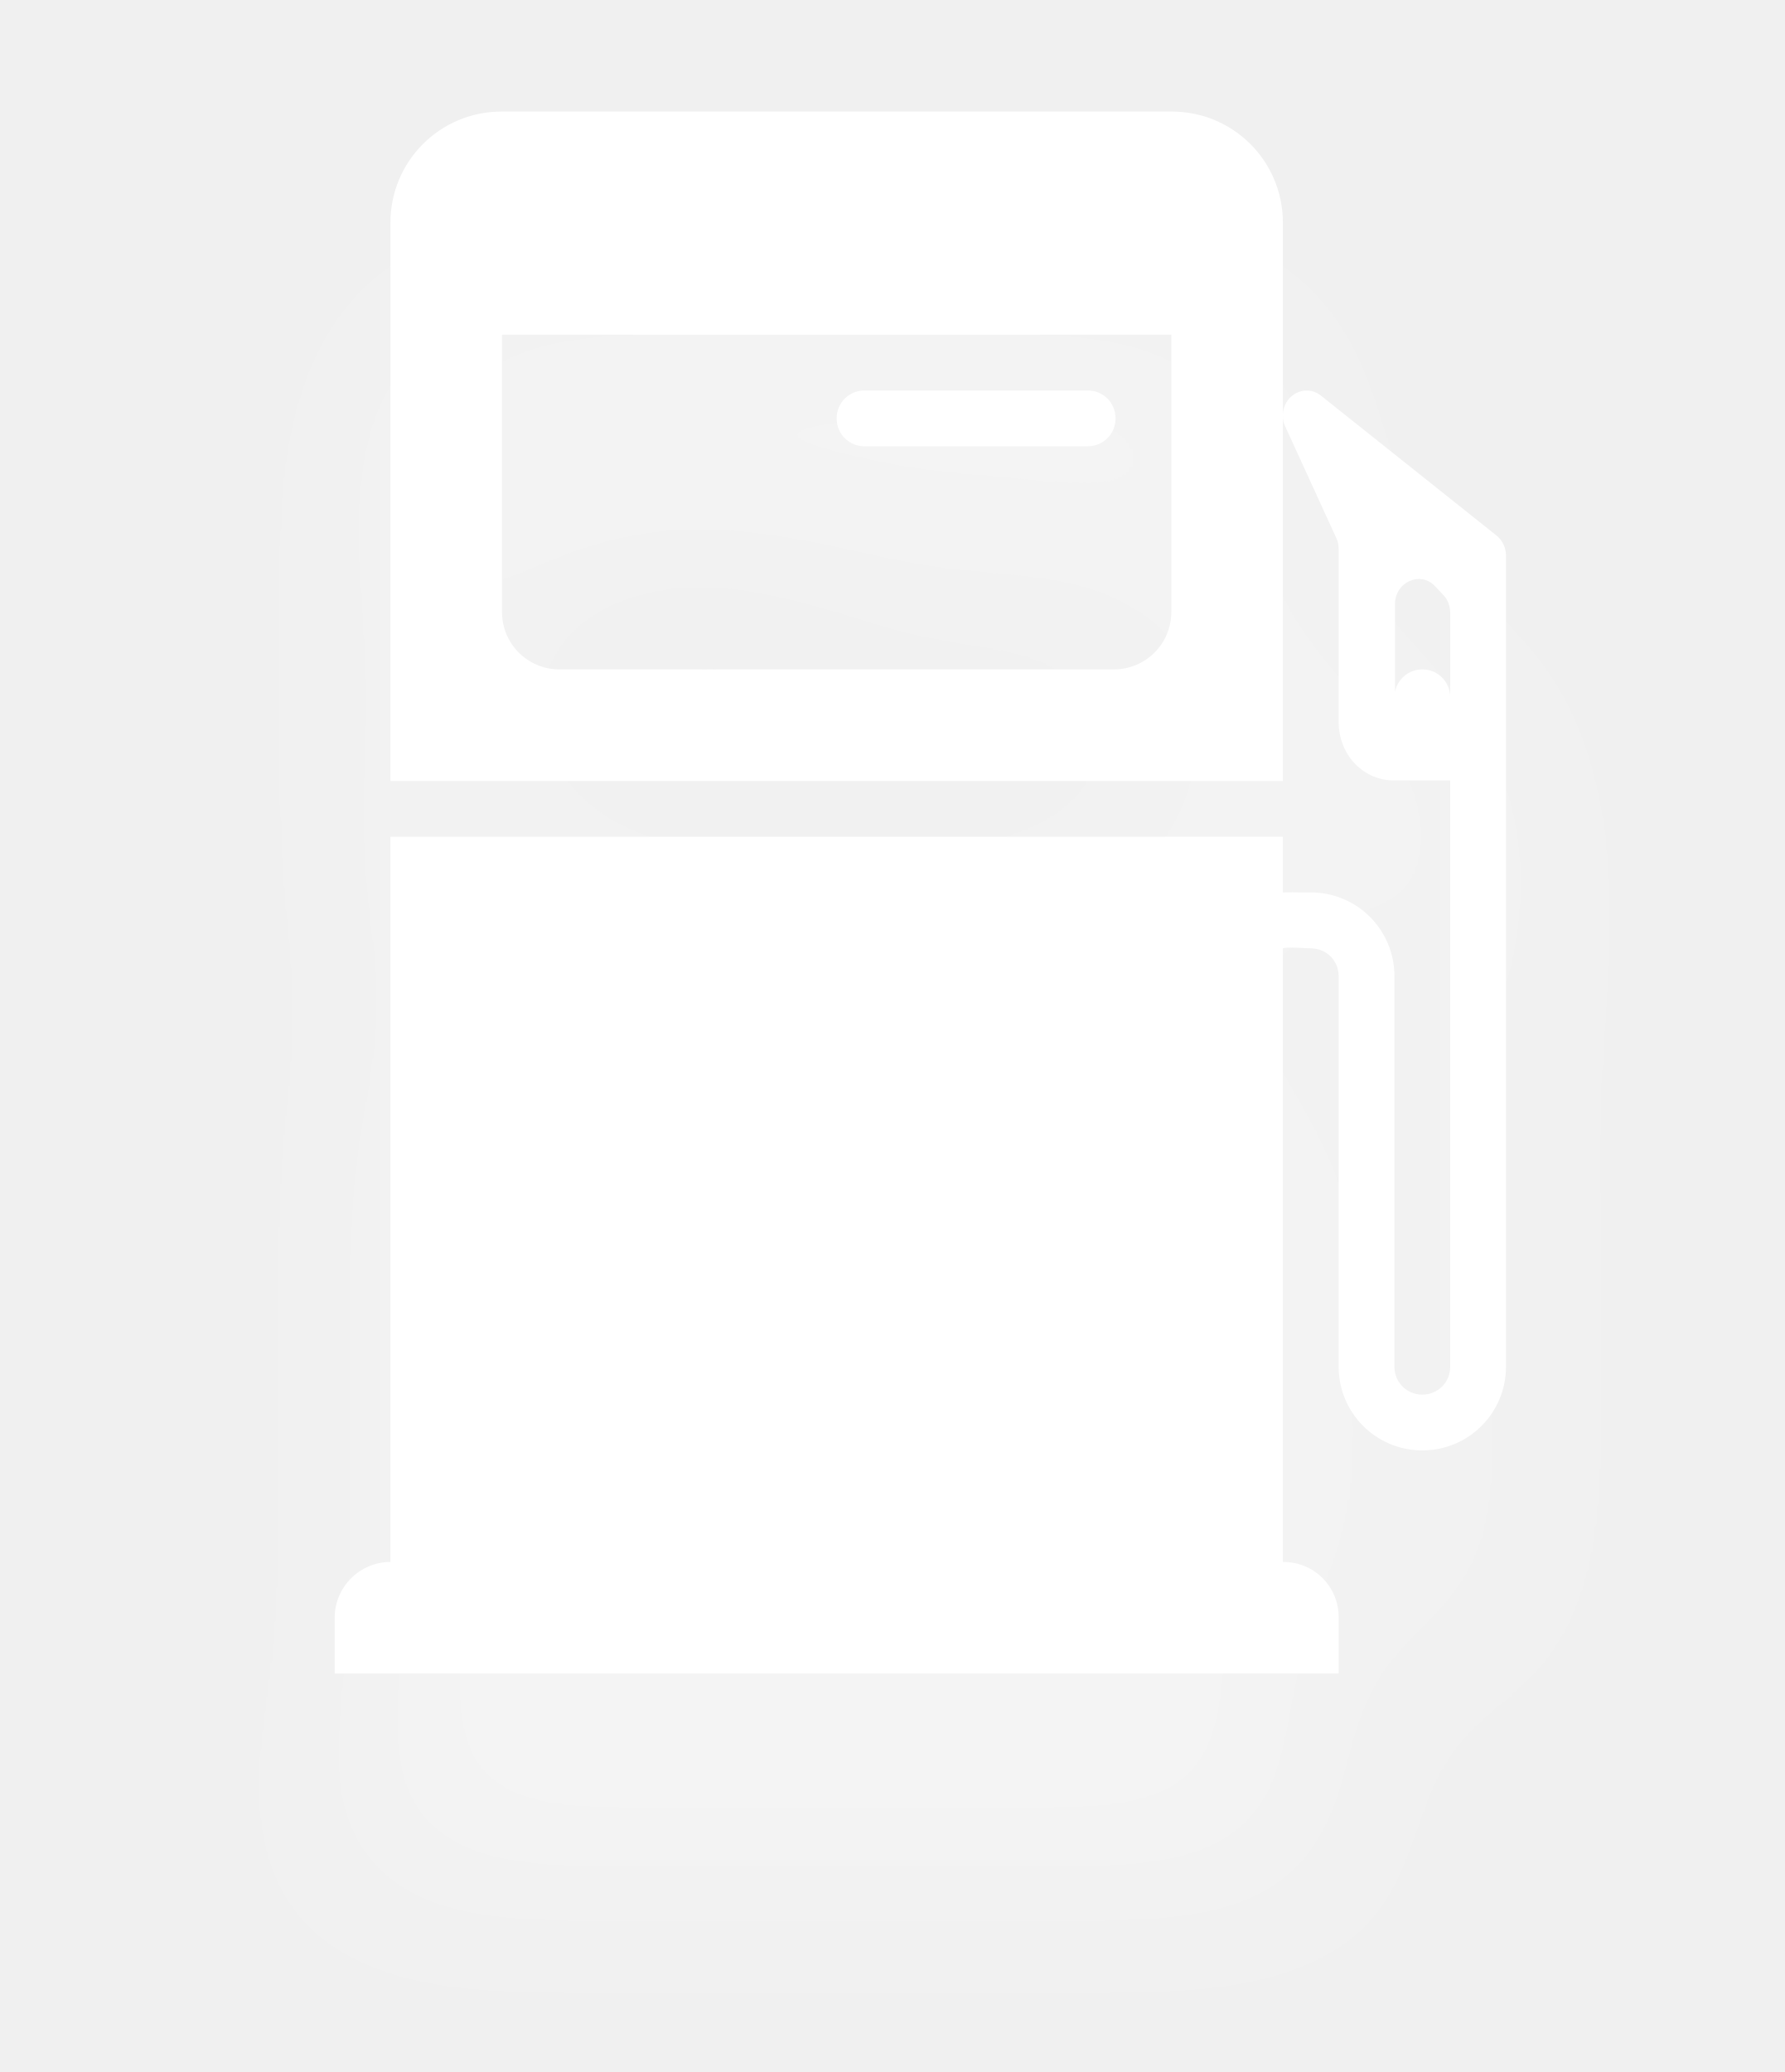
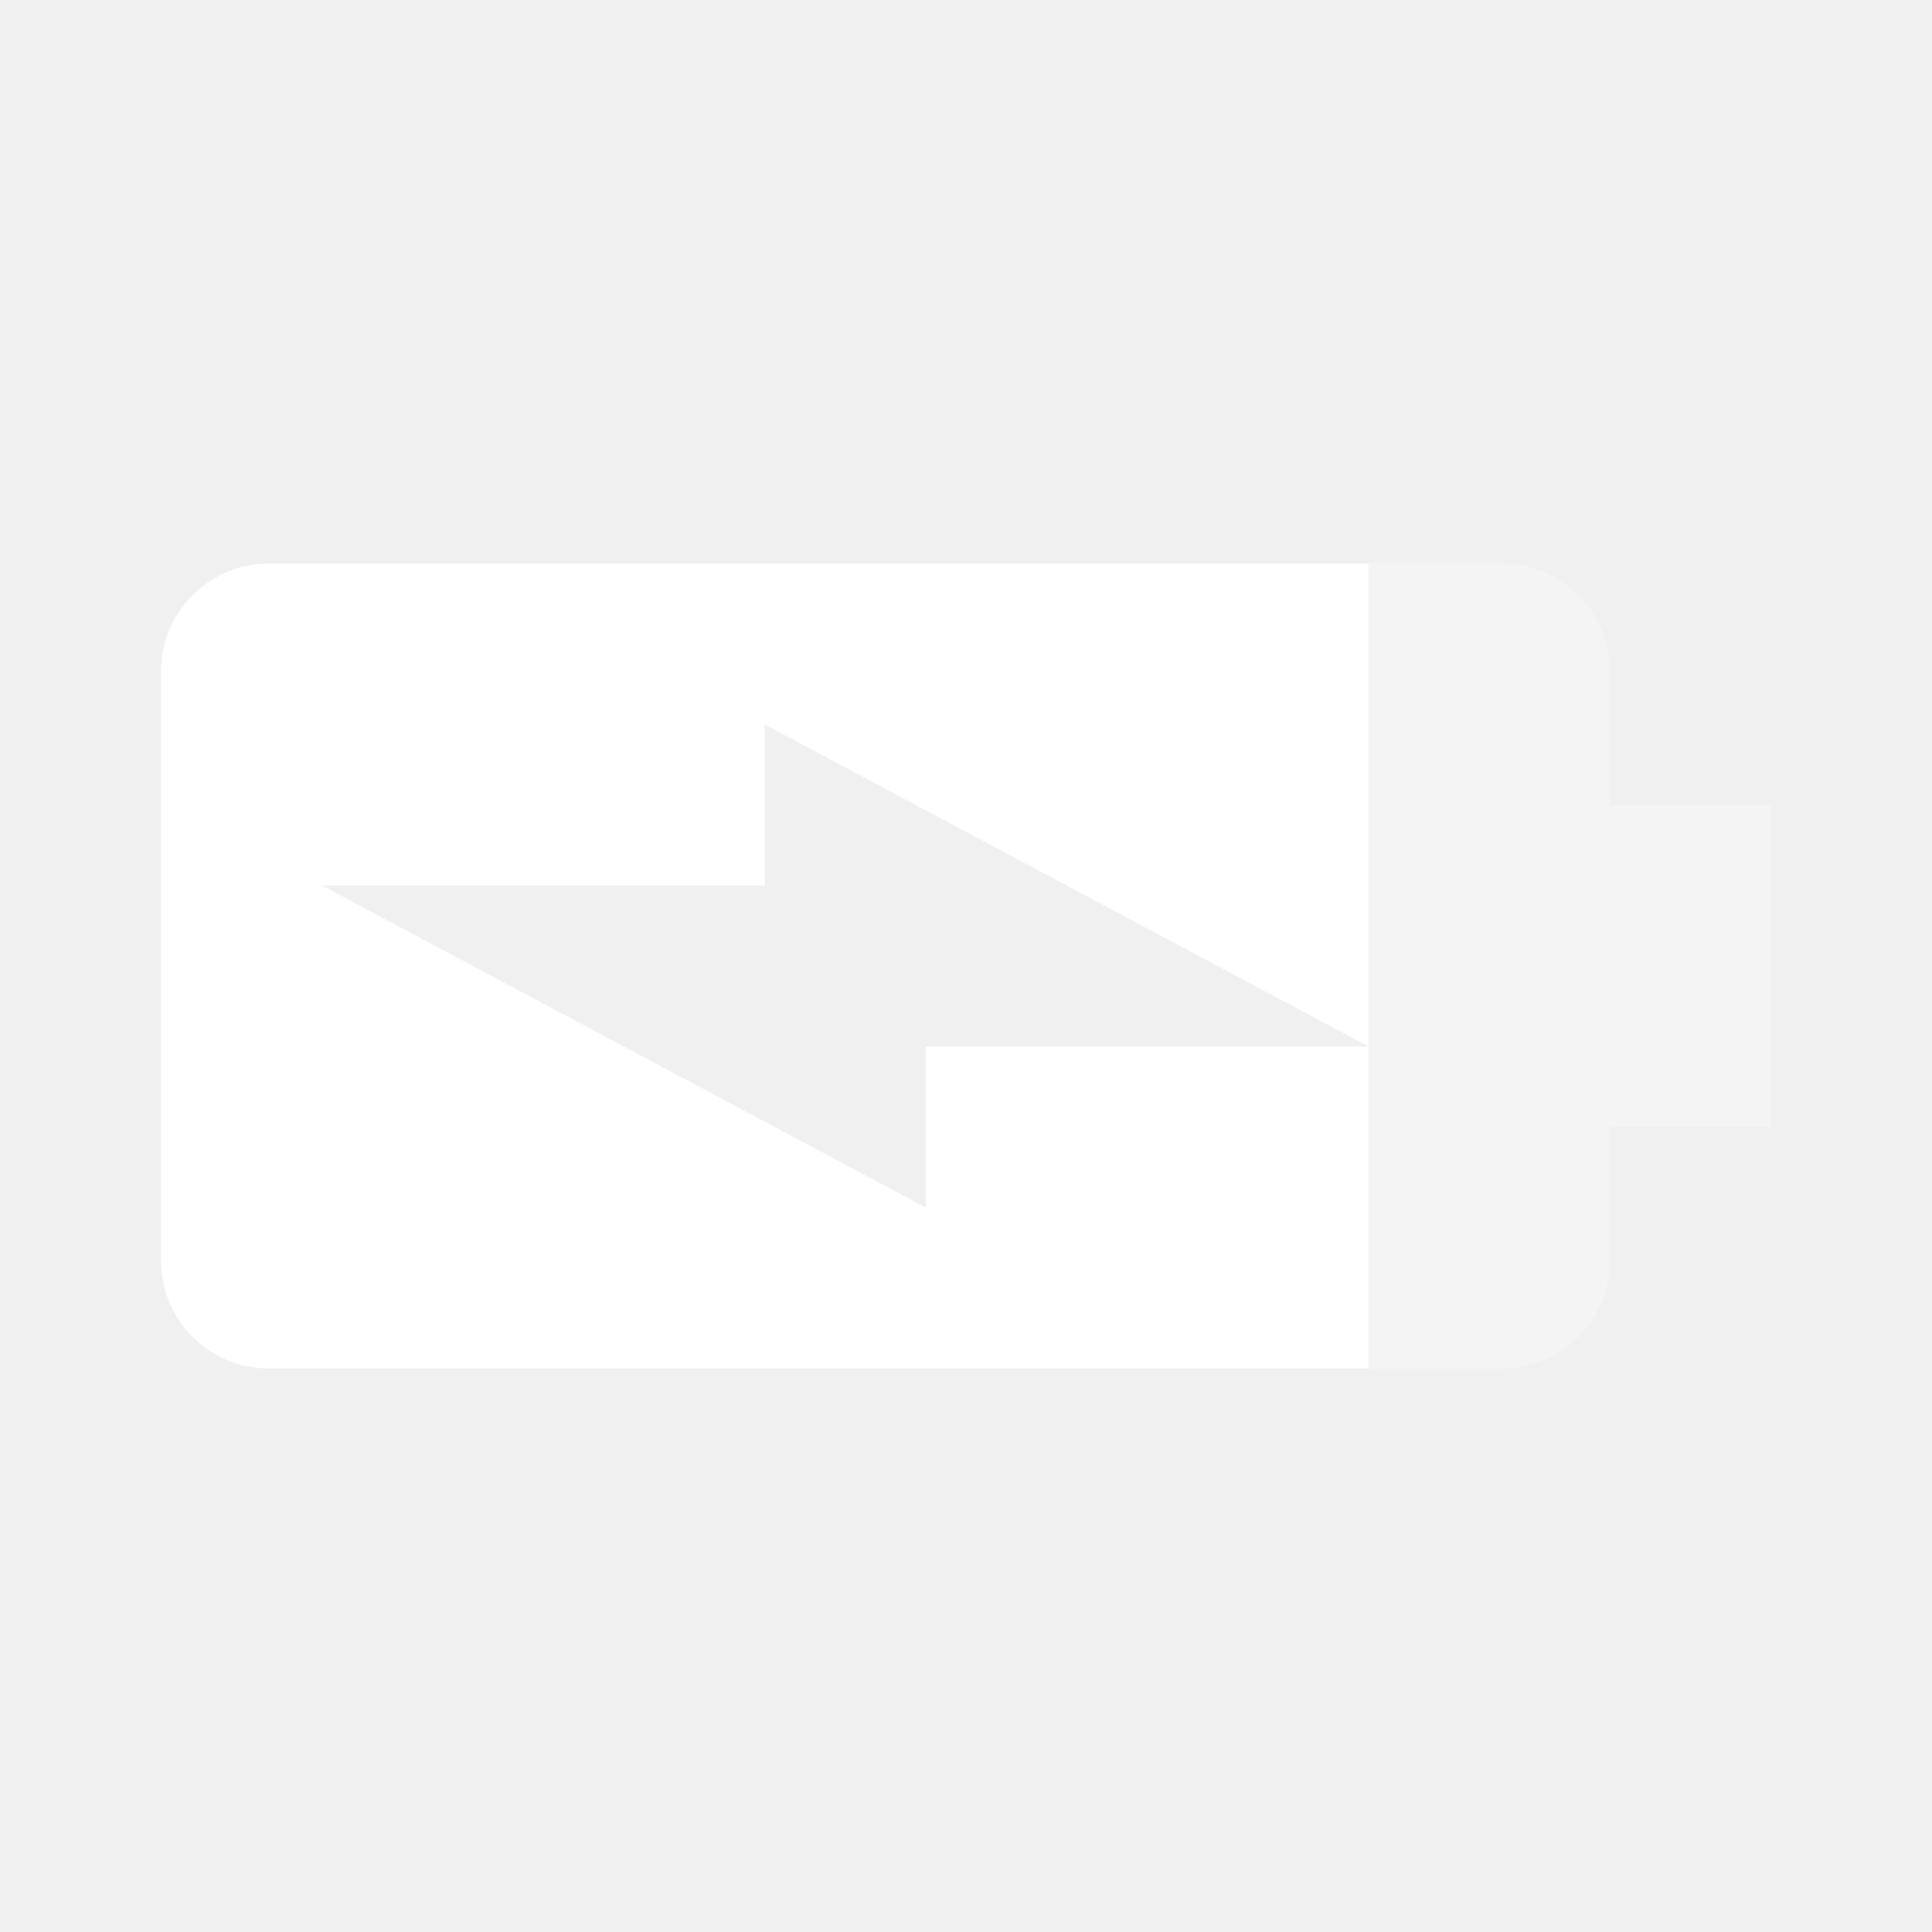
- <svg xmlns="http://www.w3.org/2000/svg" width="112" height="130" viewBox="0 0 112 130" fill="none">
-   <g opacity="0.3" filter="url(#filter0_f_11_119)">
-     <path d="M54.25 37.5H68.25C69.23 37.5 70 38.27 70 39.25C70 40.23 69.23 41 68.25 41H54.25C53.27 41 52.5 40.23 52.5 39.25C52.5 38.27 53.27 37.5 54.25 37.5Z" fill="white" />
-     <path d="M21 118H84V114.465C84 112.54 82.46 111 80.535 111H80.5V72.5C80.657 72.419 81.427 72.462 81.907 72.486L82.25 72.5C83.23 72.5 84 73.27 84 74.25V98.75C84 101.655 86.345 104 89.25 104C92.155 104 94.5 101.655 94.5 98.75V47.86C94.501 47.619 94.449 47.38 94.346 47.162C94.243 46.944 94.092 46.752 93.905 46.6L82.88 37.815C81.9 37.045 80.5 37.78 80.5 39.075V26.965C80.5 23.115 77.385 20 73.535 20H31.465C27.615 20 24.5 23.115 24.5 26.965V62H80.5V39.075C80.5 39.32 80.535 39.53 80.64 39.74L83.86 46.775C83.965 46.985 84 47.23 84 47.44V58.29C84 60.355 85.54 61.965 87.465 61.965H91V98.75C91 99.73 90.23 100.5 89.25 100.5C88.27 100.5 87.5 99.73 87.5 98.75V74.25C87.502 73.54 87.36 72.838 87.083 72.185C86.805 71.531 86.398 70.942 85.886 70.45C85.374 69.959 84.768 69.577 84.103 69.327C83.439 69.077 82.731 68.965 82.022 68.996C81.567 68.99 80.612 68.972 80.5 69V65.5H24.5V111C22.575 111 21 112.575 21 114.5V118ZM35.105 55C33.11 55 31.5 53.39 31.5 51.395V34H73.5V51.395C73.5 53.39 71.89 55 69.895 55H35.105ZM87.535 56.4V50.905C87.535 49.505 89.145 48.805 90.055 49.785L90.58 50.345C90.86 50.625 91 51.045 91 51.465V56.733C90.996 56.3 90.832 55.884 90.54 55.565C90.248 55.246 89.848 55.047 89.417 55.006C88.987 54.965 88.556 55.084 88.209 55.342C87.861 55.599 87.621 55.976 87.535 56.4Z" fill="white" />
+ <svg xmlns="http://www.w3.org/2000/svg" width="124px" height="124px" viewBox="0 0 24 24" fill="#ffffff">
+   <g id="SVGRepo_bgCarrier" stroke-width="0" />
+   <g id="SVGRepo_tracerCarrier" stroke-linecap="round" stroke-linejoin="round" />
+   <g id="SVGRepo_iconCarrier">
+     <path d="M24,0V24H0V0Z" fill="none" />
+     <path d="M20,10V8.33A1.34,1.34,0,0,0,18.67,7H17V17h1.67A1.34,1.34,0,0,0,20,15.67V14h2V10Z" fill-opacity="0.3" />
+     <path d="M3.34,7A1.34,1.34,0,0,0,2,8.33v7.33A1.34,1.34,0,0,0,3.33,17H17V13H11.5v2L4,11H9.5V9L17,13V7Z" />
  </g>
-   <path d="M54.25 24.5H68.25C69.23 24.5 70 25.27 70 26.25C70 27.23 69.23 28 68.25 28H54.25C53.27 28 52.5 27.23 52.5 26.25C52.5 25.27 53.27 24.5 54.25 24.5Z" fill="white" />
-   <path d="M21 105H84V101.465C84 99.54 82.46 98 80.535 98H80.5V59.5C80.657 59.419 81.427 59.462 81.907 59.486L82.25 59.5C83.23 59.5 84 60.27 84 61.25V85.75C84 88.655 86.345 91 89.25 91C92.155 91 94.5 88.655 94.5 85.75V34.86C94.501 34.619 94.449 34.38 94.346 34.162C94.243 33.944 94.092 33.752 93.905 33.6L82.88 24.815C81.9 24.045 80.5 24.78 80.5 26.075V13.965C80.5 10.115 77.385 7 73.535 7H31.465C27.615 7 24.5 10.115 24.5 13.965V49H80.5V26.075C80.5 26.32 80.535 26.53 80.64 26.74L83.86 33.775C83.965 33.985 84 34.23 84 34.44V45.29C84 47.355 85.54 48.965 87.465 48.965H91V85.75C91 86.73 90.23 87.5 89.25 87.5C88.27 87.5 87.5 86.73 87.5 85.75V61.25C87.502 60.54 87.36 59.838 87.083 59.185C86.805 58.532 86.398 57.941 85.886 57.45C85.374 56.959 84.768 56.577 84.103 56.327C83.439 56.077 82.731 55.965 82.022 55.996C81.567 55.989 80.612 55.972 80.5 56V52.5H24.5V98C22.575 98 21 99.575 21 101.5V105ZM35.105 42C33.11 42 31.5 40.39 31.5 38.395V21H73.5V38.395C73.5 40.39 71.89 42 69.895 42H35.105ZM87.535 43.4V37.905C87.535 36.505 89.145 35.805 90.055 36.785L90.58 37.345C90.86 37.625 91 38.045 91 38.465V43.733C90.996 43.3 90.832 42.884 90.54 42.565C90.248 42.246 89.848 42.047 89.417 42.006C88.987 41.965 88.556 42.084 88.209 42.342C87.861 42.599 87.621 42.976 87.535 43.4Z" fill="white" />
-   <defs>
-     <filter id="filter0_f_11_119" x="-12" y="1" width="136" height="136" filterUnits="userSpaceOnUse" color-interpolation-filters="sRGB">
-       <feFlood flood-opacity="0" result="BackgroundImageFix" />
-       <feBlend mode="normal" in="SourceGraphic" in2="BackgroundImageFix" result="shape" />
-       <feGaussianBlur stdDeviation="6" result="effect1_foregroundBlur_11_119" />
-     </filter>
-   </defs>
</svg>
